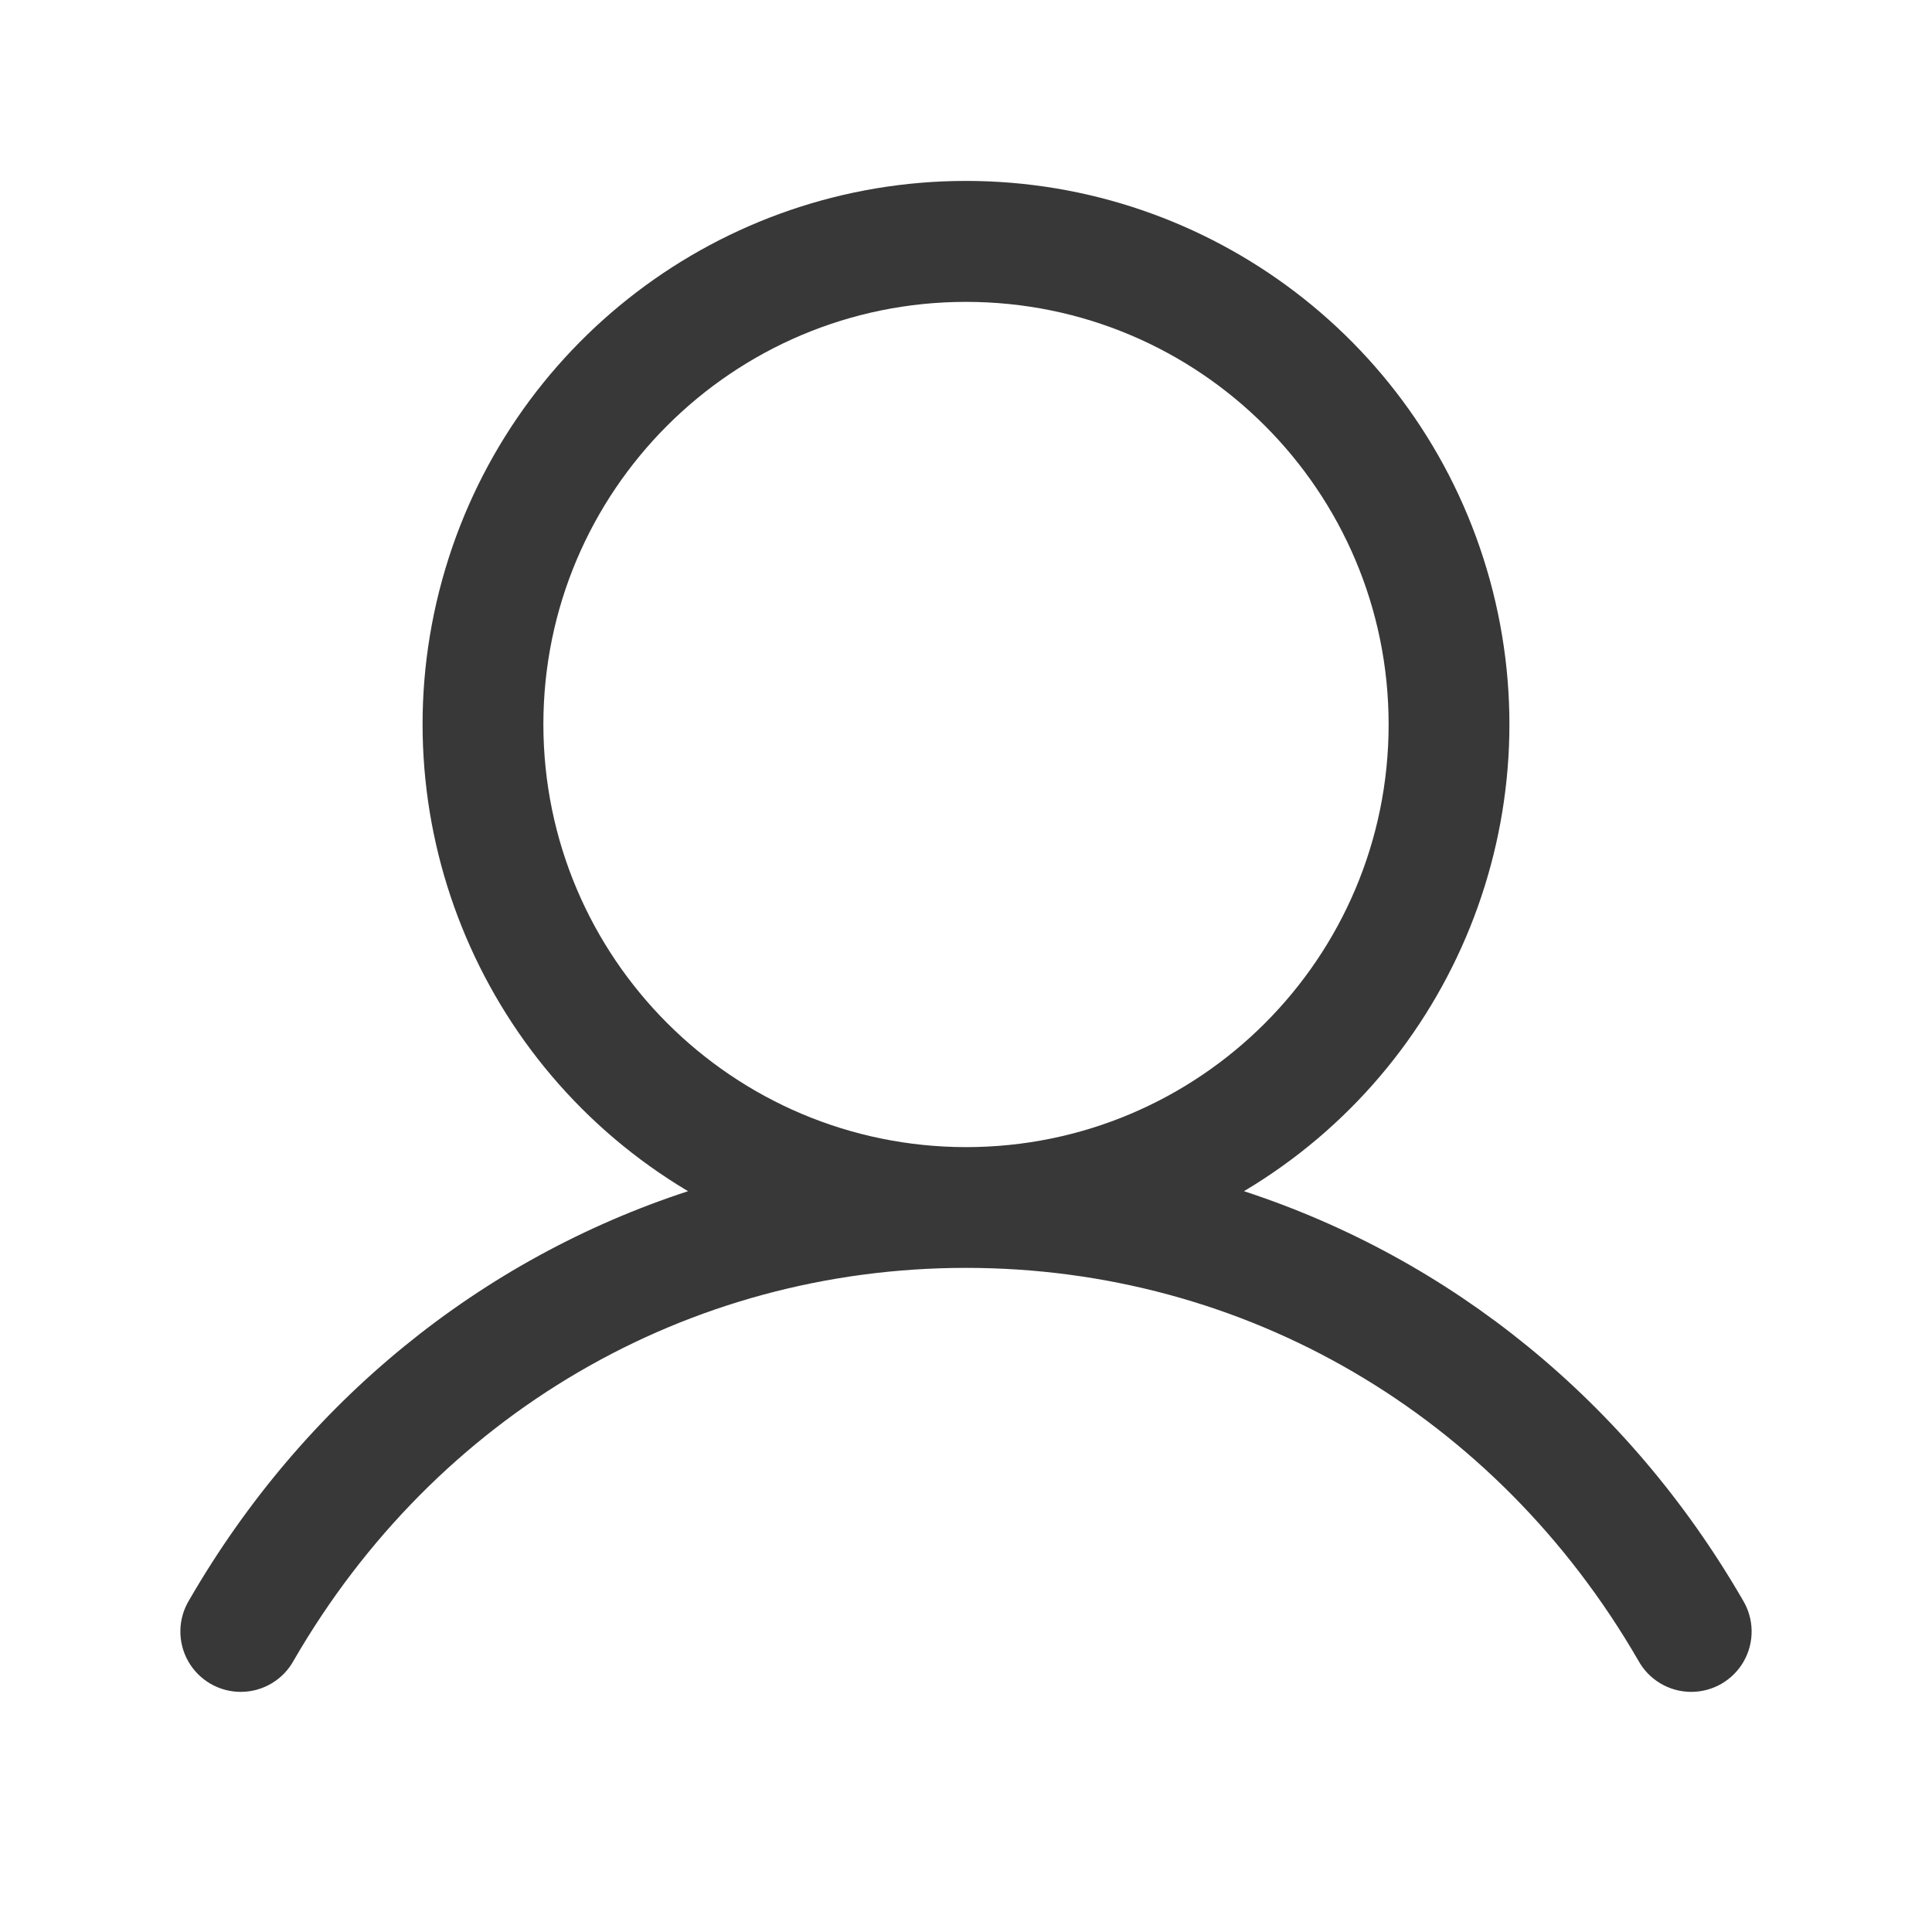
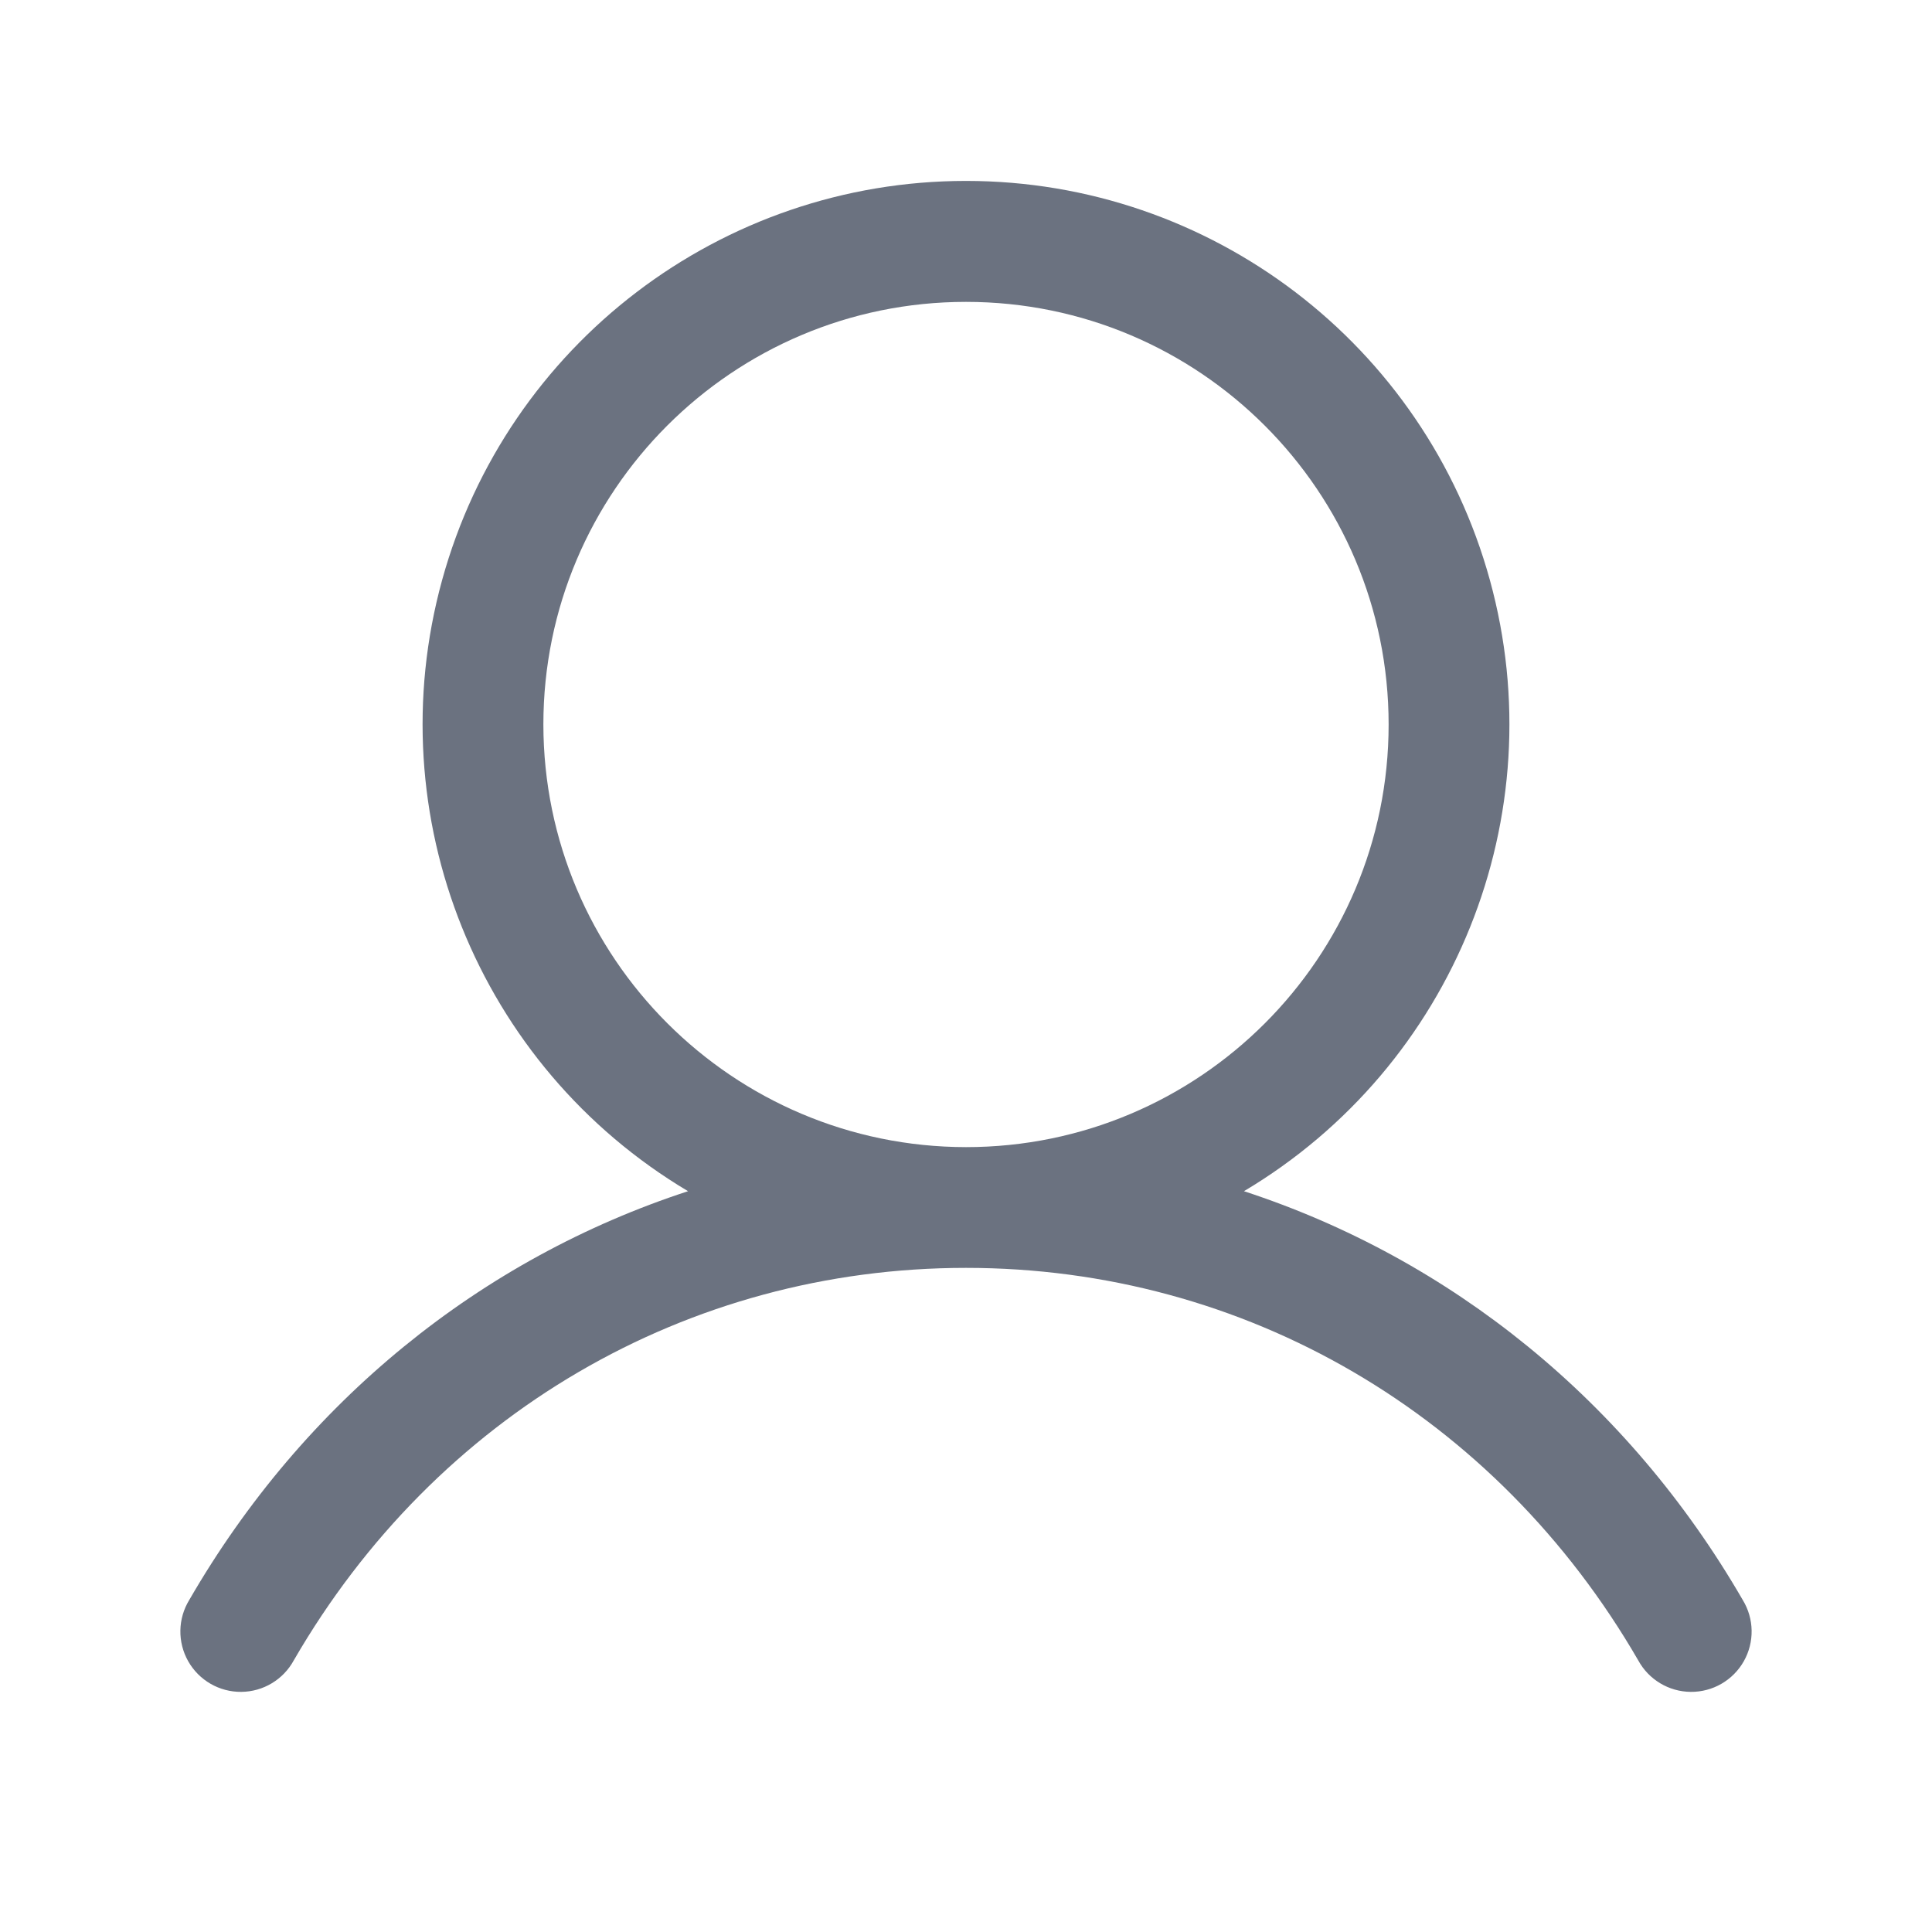
- <svg xmlns="http://www.w3.org/2000/svg" width="32" height="32" fill="#393838" viewBox="0 0 256 256">
+ <svg xmlns="http://www.w3.org/2000/svg" width="32" height="32" fill="#6b7280" viewBox="0 0 256 256">
  <path d="M230.92,212c-15.23-26.33-38.7-45.21-66.09-54.16a72,72,0,1,0-73.66,0C63.78,166.78,40.31,185.66,25.08,212a8,8,0,1,0,13.85,8c18.84-32.56,52.14-52,89.07-52s70.23,19.44,89.07,52a8,8,0,1,0,13.85-8ZM72,96a56,56,0,1,1,56,56A56.06,56.06,0,0,1,72,96Z" />
</svg>
